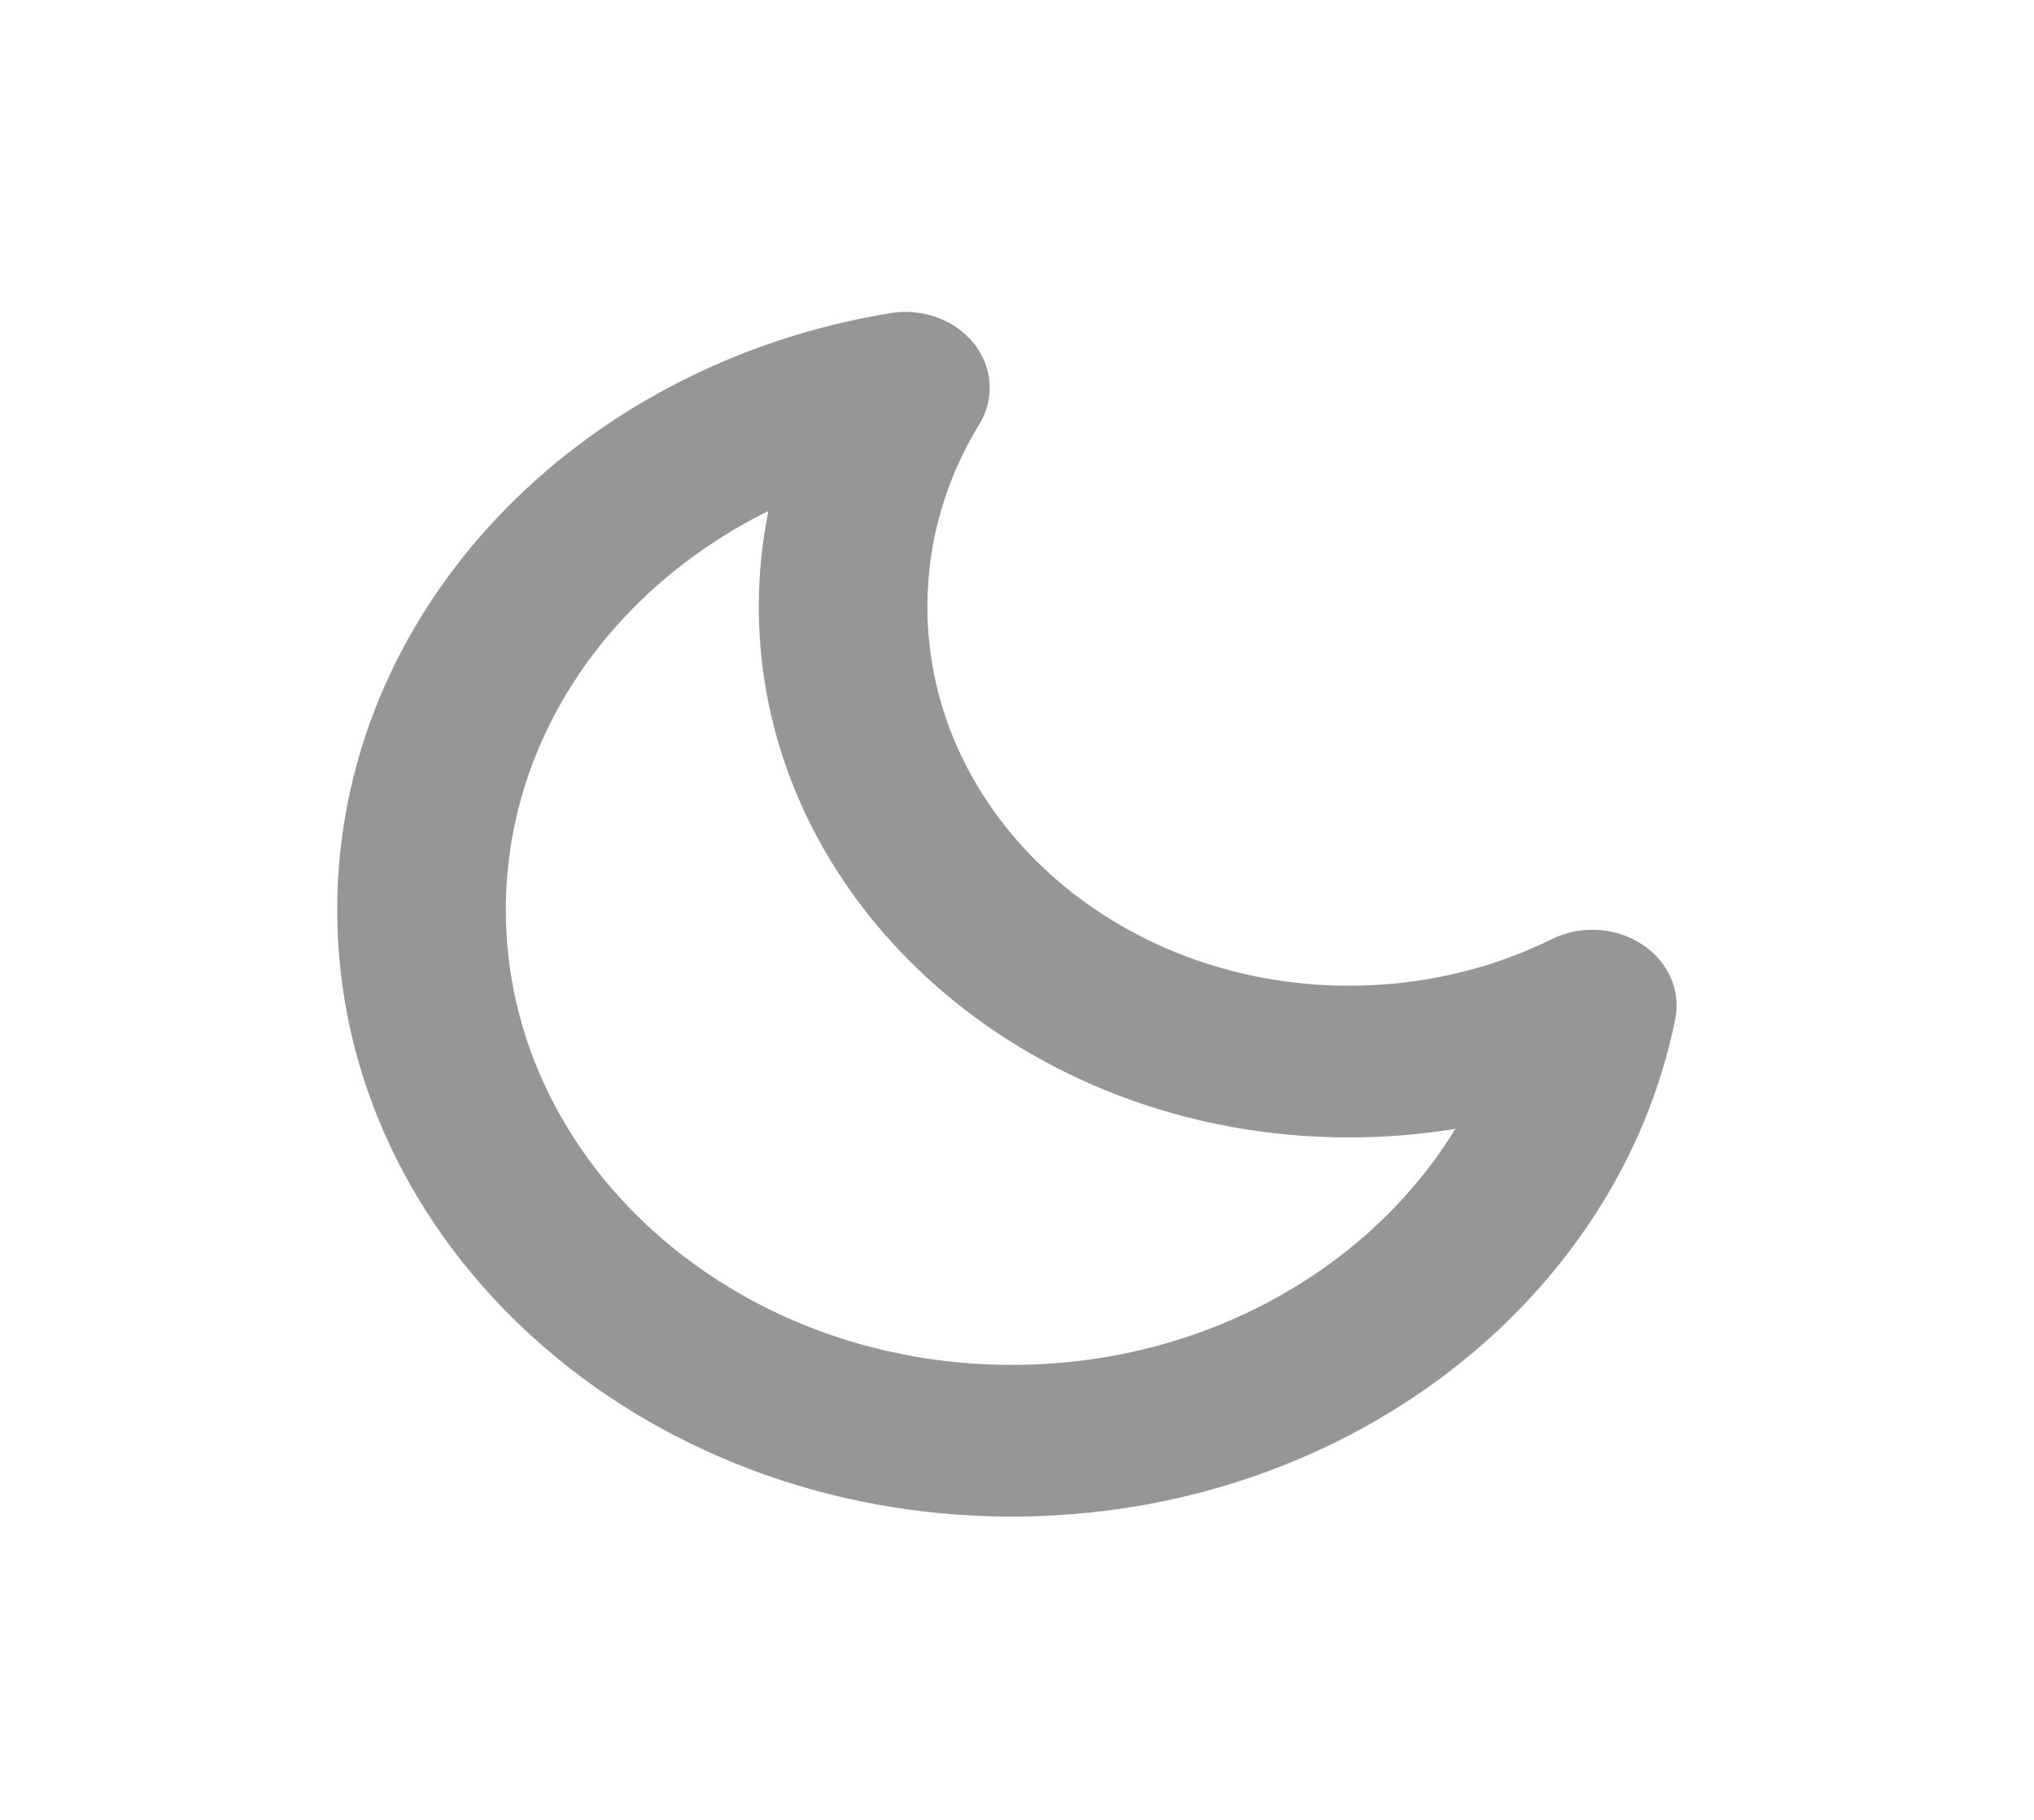
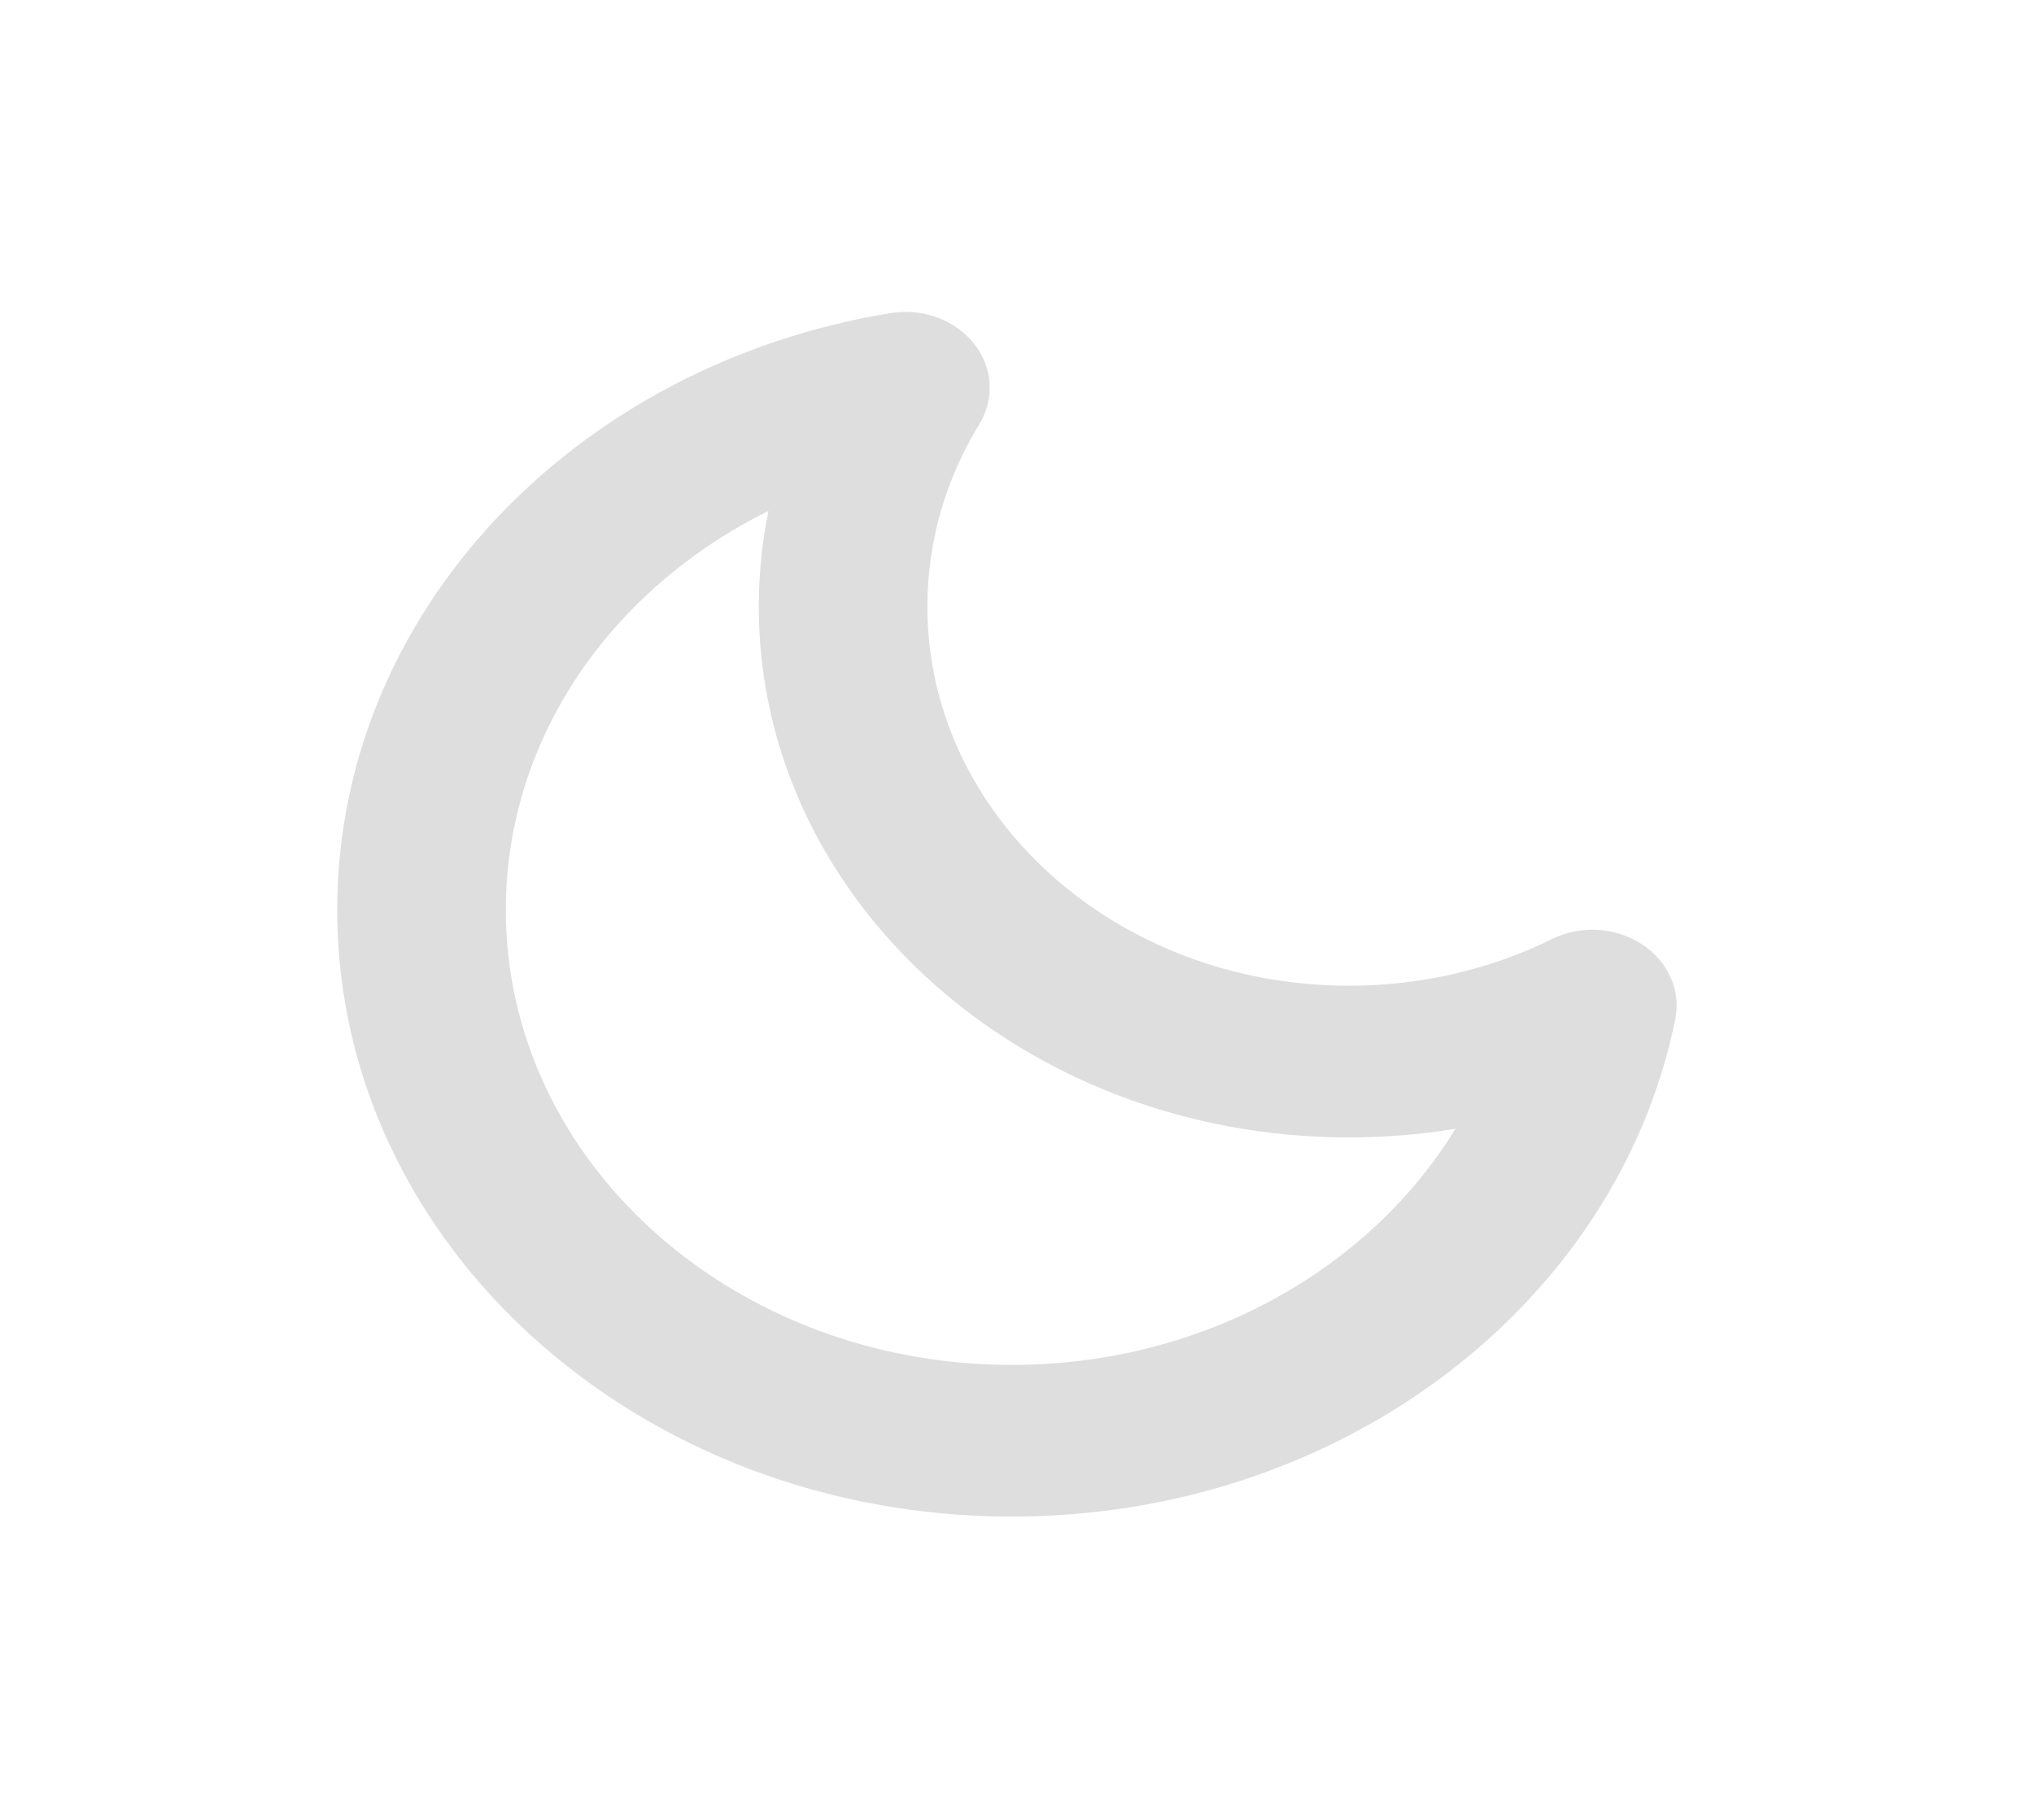
<svg xmlns="http://www.w3.org/2000/svg" width="19" height="17" viewBox="0 0 19 17" fill="none">
-   <path fill-rule="evenodd" clip-rule="evenodd" d="M9.097 3.208C9.274 3.43 9.294 3.724 9.148 3.963C8.839 4.468 8.663 5.048 8.663 5.667C8.663 7.623 10.426 9.208 12.601 9.208C13.289 9.208 13.934 9.05 14.495 8.773C14.761 8.641 15.088 8.659 15.335 8.819C15.581 8.978 15.704 9.251 15.649 9.52C15.115 12.163 12.544 14.167 9.451 14.167C5.971 14.167 3.15 11.63 3.15 8.5C3.15 5.718 5.378 3.406 8.317 2.925C8.616 2.876 8.919 2.986 9.097 3.208ZM7.178 4.773C5.716 5.496 4.725 6.894 4.725 8.5C4.725 10.847 6.841 12.75 9.451 12.75C11.236 12.75 12.791 11.859 13.595 10.545C13.272 10.597 12.94 10.625 12.601 10.625C9.556 10.625 7.088 8.405 7.088 5.667C7.088 5.362 7.119 5.063 7.178 4.773Z" fill="#969696" />
+   <path fill-rule="evenodd" clip-rule="evenodd" d="M9.097 3.208C9.274 3.43 9.294 3.724 9.148 3.963C8.839 4.468 8.663 5.048 8.663 5.667C8.663 7.623 10.426 9.208 12.601 9.208C13.289 9.208 13.934 9.05 14.495 8.773C14.761 8.641 15.088 8.659 15.335 8.819C15.581 8.978 15.704 9.251 15.649 9.52C15.115 12.163 12.544 14.167 9.451 14.167C5.971 14.167 3.15 11.63 3.15 8.5C3.15 5.718 5.378 3.406 8.317 2.925C8.616 2.876 8.919 2.986 9.097 3.208ZM7.178 4.773C5.716 5.496 4.725 6.894 4.725 8.5C4.725 10.847 6.841 12.75 9.451 12.75C11.236 12.75 12.791 11.859 13.595 10.545C13.272 10.597 12.94 10.625 12.601 10.625C9.556 10.625 7.088 8.405 7.088 5.667C7.088 5.362 7.119 5.063 7.178 4.773Z" fill="#dedede" />
</svg>
